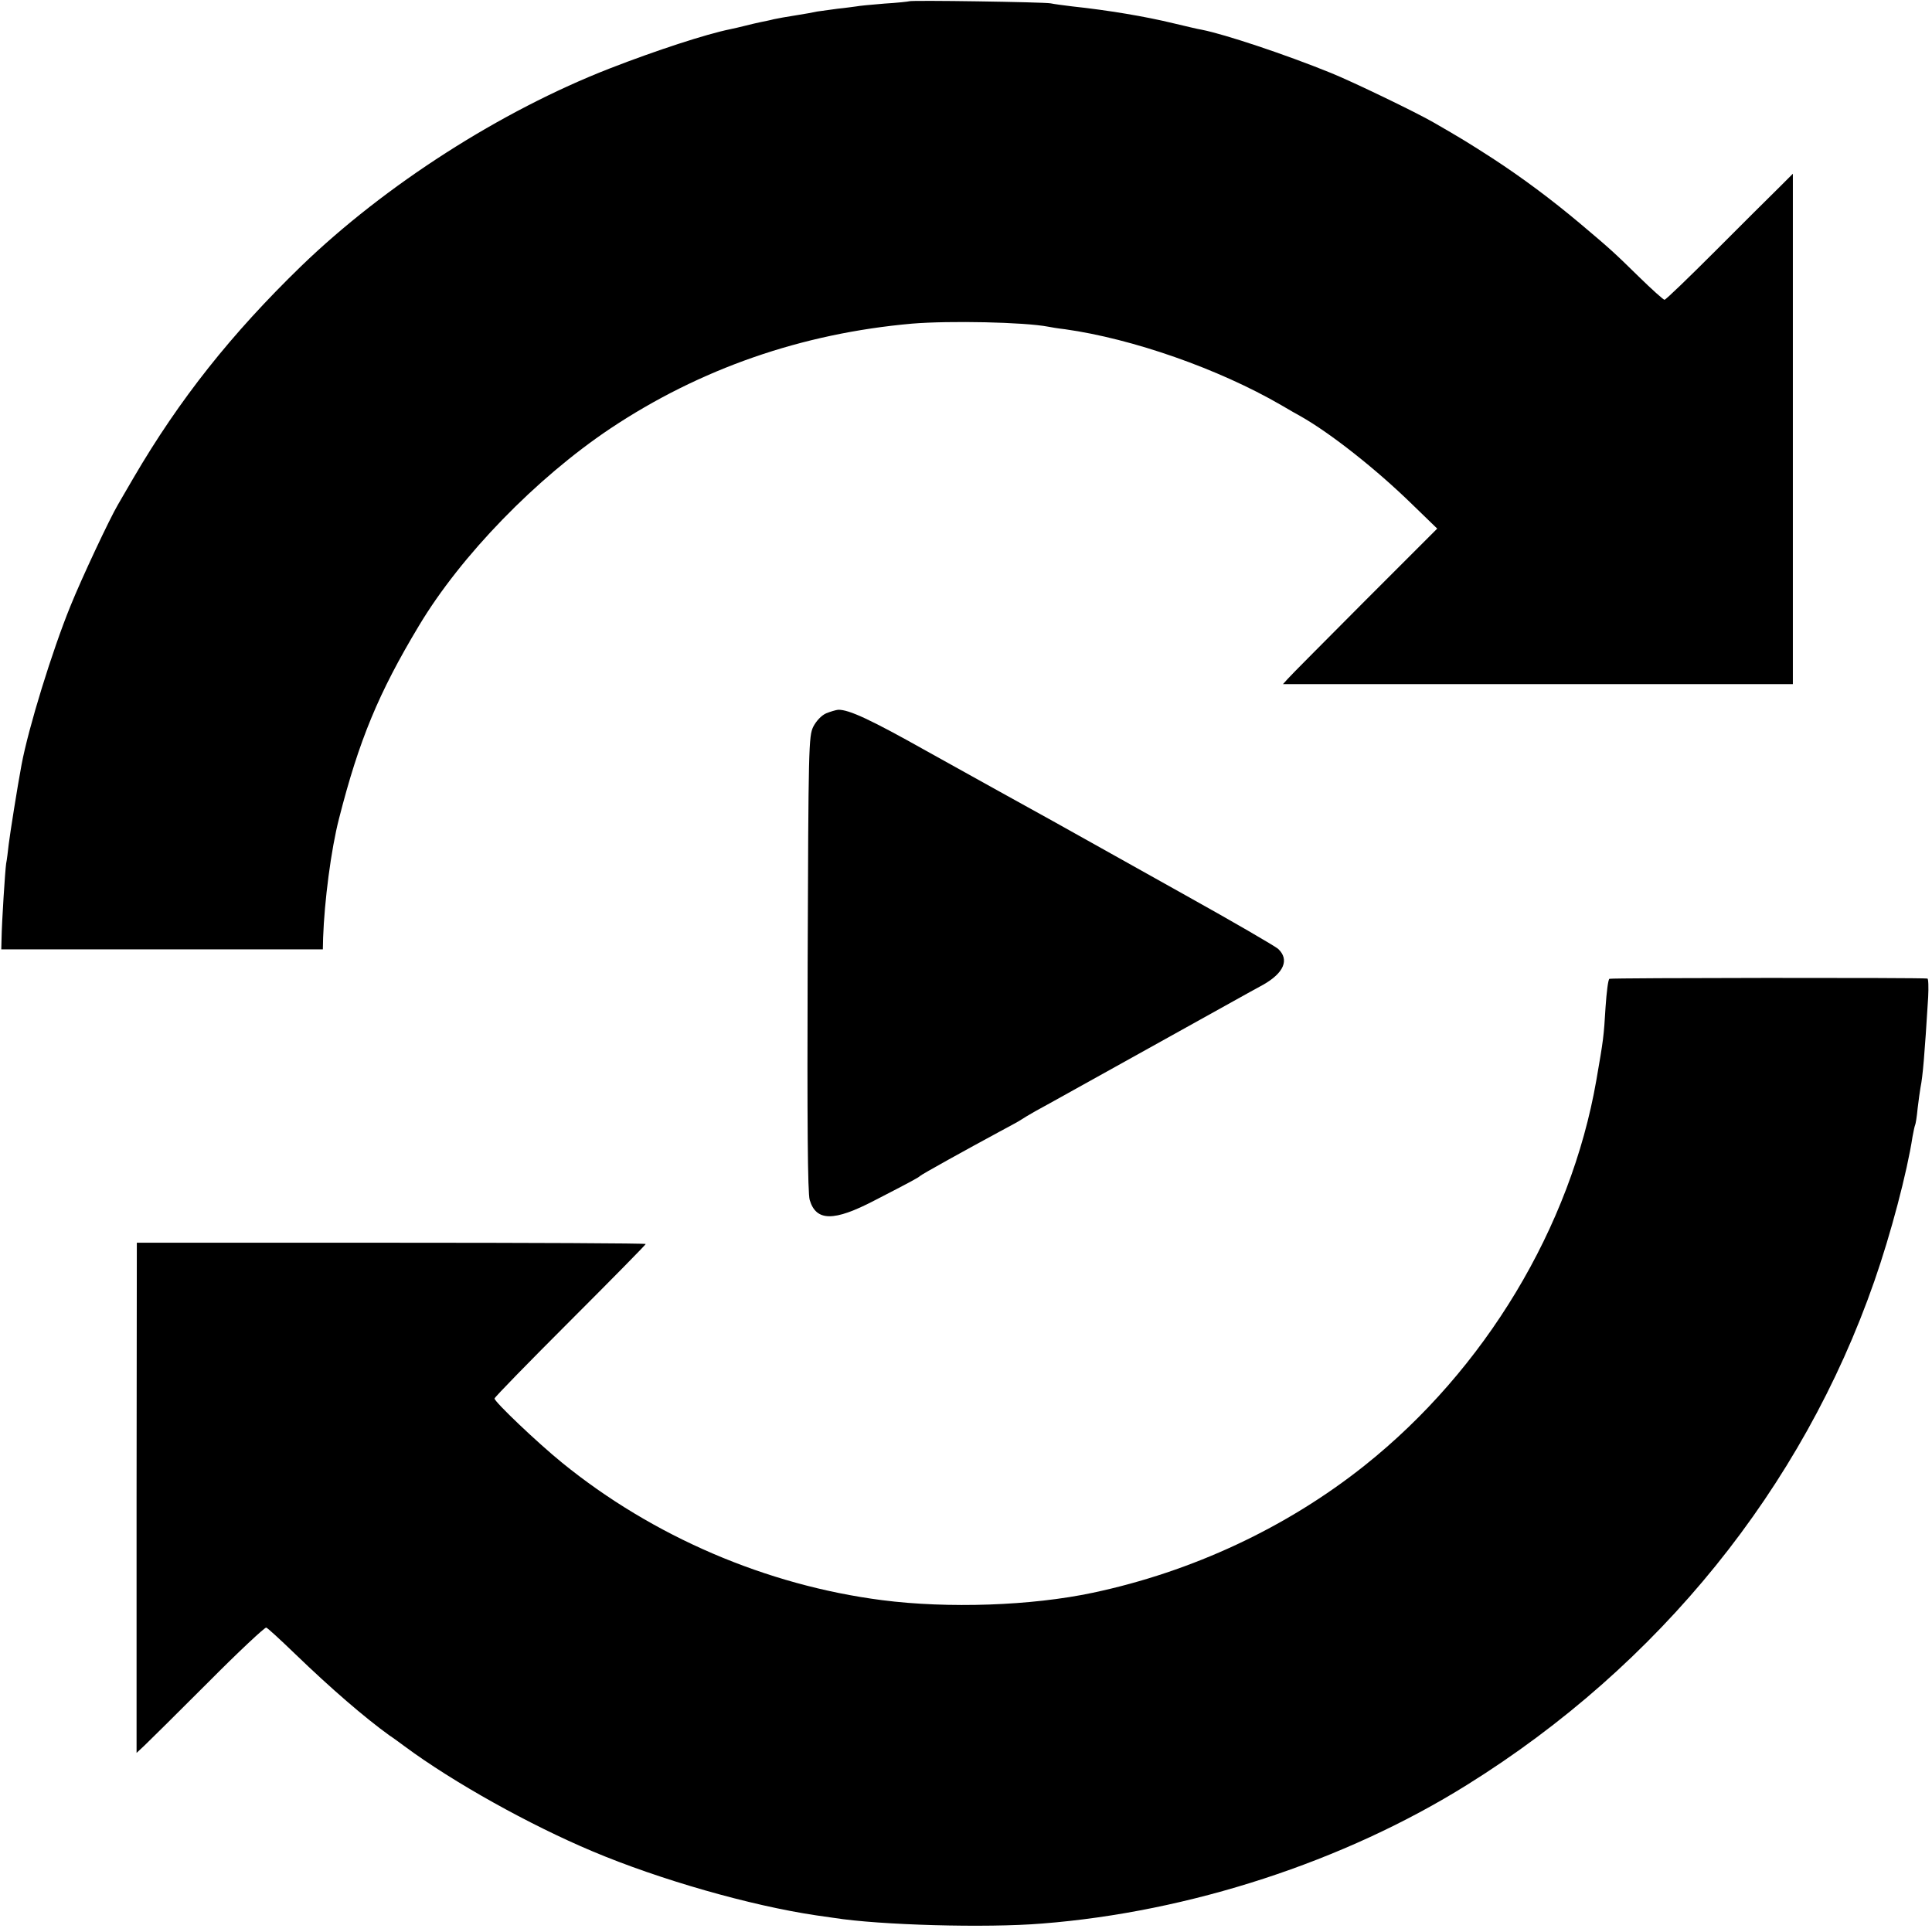
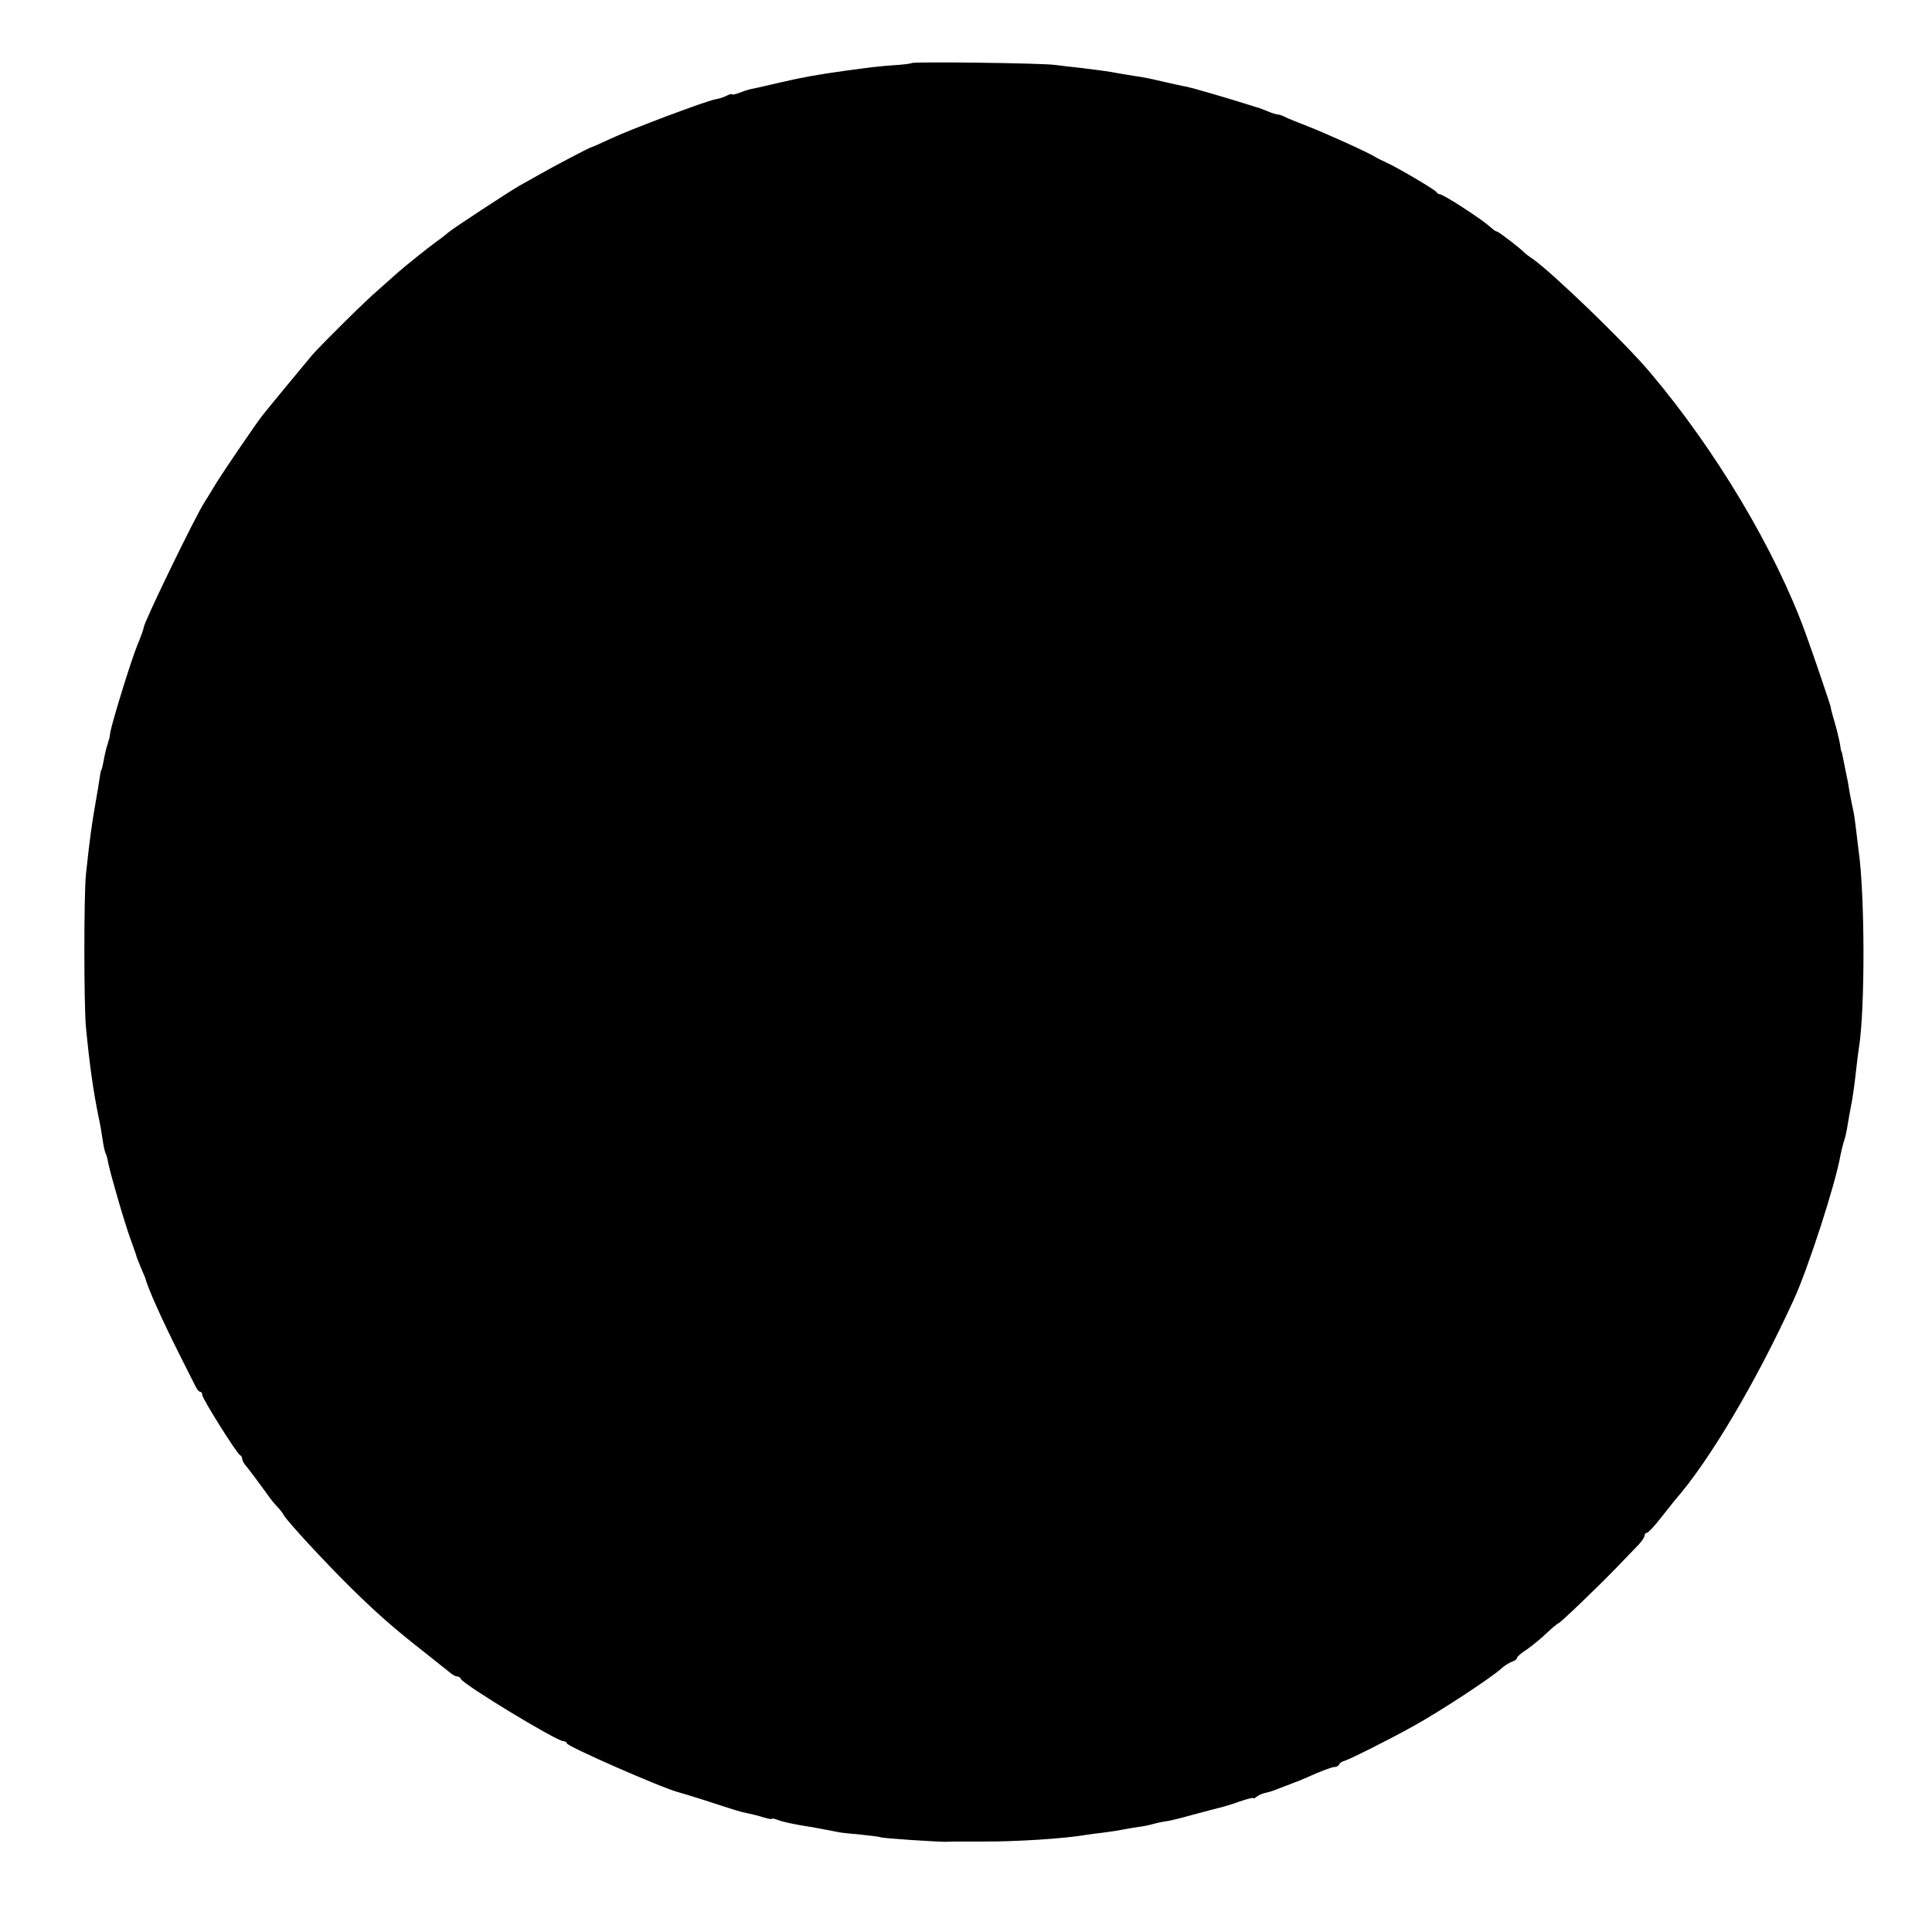
- <svg xmlns="http://www.w3.org/2000/svg" version="1.0" width="754pt" height="754pt" viewBox="0 0 754 754" preserveAspectRatio="xMidYMid meet">
-   <g transform="translate(0,754) scale(0.1,-0.1)" fill="#000000" stroke="none">
-     <path d="M3548 7535 c-2 -1 -45 -6 -96 -9 -51 -4 -101 -9 -110 -11 -9 -1 -42 -6 -73 -9 -31 -4 -67 -9 -80 -11 -13 -3 -51 -10 -84 -15 -33 -5 -71 -12 -85 -15 -14 -4 -36 -8 -50 -11 -14 -3 -41 -9 -60 -14 -19 -5 -46 -11 -60 -14 -94 -19 -290 -83 -470 -153 -426 -166 -877 -455 -1205 -772 -271 -263 -474 -518 -654 -826 -29 -49 -56 -97 -61 -105 -32 -54 -141 -286 -185 -395 -71 -174 -164 -475 -191 -620 -16 -85 -45 -269 -50 -310 -3 -27 -7 -61 -10 -75 -4 -27 -17 -228 -18 -295 l-1 -40 628 0 627 0 1 45 c5 143 31 345 62 465 78 306 154 490 312 753 164 274 458 576 746 769 351 234 748 372 1179 410 146 12 437 6 531 -12 9 -2 39 -7 66 -10 263 -37 598 -154 843 -296 30 -18 64 -37 75 -43 117 -66 297 -208 437 -345 l97 -94 -282 -282 c-155 -156 -291 -292 -301 -304 l-19 -21 995 0 995 0 0 996 0 996 -54 -54 c-30 -29 -141 -140 -246 -245 -106 -106 -196 -193 -201 -193 -4 0 -49 40 -100 90 -98 96 -110 107 -231 209 -111 93 -222 176 -340 253 -90 58 -122 78 -230 140 -67 39 -316 159 -400 193 -177 72 -414 151 -505 169 -14 2 -63 14 -110 25 -111 27 -255 51 -395 66 -33 4 -71 9 -85 12 -26 5 -547 13 -552 8z" />
-     <path d="M3224 4756 c-18 -8 -38 -29 -50 -52 -18 -37 -19 -75 -22 -924 -2 -622 0 -896 8 -923 25 -84 94 -85 253 -2 140 72 171 89 177 95 5 6 184 105 310 173 41 22 80 43 85 47 6 4 30 19 55 33 25 13 225 125 445 247 220 122 420 234 445 247 81 46 103 98 58 140 -13 11 -176 106 -363 210 -187 105 -419 234 -515 288 -96 53 -193 107 -215 119 -22 12 -148 82 -279 155 -219 123 -303 162 -345 161 -9 -1 -30 -7 -47 -14z" />
-     <path d="M6281 3720 c-5 -3 -11 -52 -15 -110 -7 -116 -8 -125 -36 -286 -100 -574 -435 -1130 -905 -1504 -304 -242 -673 -414 -1060 -496 -240 -51 -565 -62 -822 -29 -451 58 -895 248 -1250 537 -96 78 -263 237 -263 250 0 5 133 141 295 303 162 162 295 297 295 300 0 3 -447 5 -993 5 l-993 0 -1 -995 0 -996 30 28 c16 15 128 126 248 246 120 121 223 217 228 215 5 -1 56 -48 113 -103 141 -136 271 -248 368 -318 14 -9 41 -29 60 -43 189 -140 487 -306 732 -409 263 -111 617 -212 873 -250 22 -3 54 -8 70 -10 176 -28 593 -40 812 -22 575 45 1179 242 1658 541 750 467 1309 1159 1590 1966 64 183 128 426 149 564 4 21 8 41 10 45 2 3 7 33 10 66 4 33 9 69 11 80 9 44 16 125 30 353 2 39 1 73 -3 73 -23 4 -1235 3 -1241 -1z" />
+ <svg xmlns="http://www.w3.org/2000/svg" version="1.0" width="726pt" height="726pt" viewBox="0 0 726 726" preserveAspectRatio="xMidYMid meet">
+   <g transform="translate(0,726) scale(0.1,-0.1)" fill="#000000" stroke="none">
+     <path d="M3426 7023 c-2 -2 -32 -6 -66 -8 -59 -4 -89 -8 -185 -21 -101 -14 -167 -26 -230 -41 -16 -4 -32 -7 -35 -8 -3 -1 -18 -4 -35 -8 -16 -4 -39 -9 -50 -11 -11 -2 -32 -9 -47 -15 -16 -6 -28 -8 -28 -5 0 2 -8 0 -18 -5 -11 -6 -30 -12 -43 -14 -38 -7 -317 -112 -394 -148 -38 -18 -72 -33 -75 -33 -7 -2 -134 -68 -190 -100 -25 -14 -58 -33 -75 -42 -39 -22 -257 -165 -271 -178 -7 -6 -24 -20 -40 -31 -31 -22 -133 -104 -150 -120 -6 -5 -38 -34 -71 -63 -49 -42 -194 -185 -249 -245 -10 -12 -166 -200 -187 -227 -26 -33 -145 -208 -173 -253 -16 -27 -37 -61 -46 -75 -35 -54 -228 -452 -228 -470 0 -5 -11 -36 -25 -69 -25 -63 -96 -293 -101 -328 -1 -11 -3 -22 -5 -25 -1 -3 -3 -9 -4 -15 -2 -5 -4 -12 -5 -15 -1 -3 -4 -16 -7 -30 -7 -38 -11 -55 -13 -55 -1 0 -3 -11 -5 -25 -2 -14 -8 -52 -14 -85 -18 -103 -23 -142 -38 -280 -8 -77 -8 -490 0 -575 14 -146 28 -242 47 -335 6 -27 13 -68 16 -90 3 -21 8 -43 10 -47 3 -5 8 -20 10 -35 8 -41 60 -222 84 -288 12 -33 23 -64 24 -70 2 -5 9 -23 16 -40 7 -16 14 -32 15 -35 11 -42 63 -158 133 -297 26 -51 51 -102 57 -113 5 -11 13 -20 17 -20 5 0 8 -5 8 -12 0 -13 130 -221 142 -226 4 -2 8 -8 8 -13 0 -6 5 -15 10 -22 13 -15 59 -77 85 -113 11 -16 27 -36 36 -45 9 -9 21 -24 25 -32 15 -26 155 -177 251 -272 105 -103 161 -152 282 -247 47 -38 91 -72 98 -78 7 -5 16 -10 22 -10 5 0 11 -4 13 -9 7 -20 360 -234 385 -234 7 0 13 -4 13 -8 0 -11 360 -169 420 -184 8 -2 51 -15 95 -29 120 -39 138 -45 165 -50 14 -3 40 -9 58 -15 17 -5 32 -8 32 -6 0 3 10 1 23 -4 21 -8 59 -16 122 -26 20 -3 59 -11 102 -19 12 -3 51 -7 88 -10 37 -4 70 -8 74 -10 6 -4 222 -18 249 -17 15 1 25 1 137 1 116 -1 308 11 386 25 13 2 44 6 69 9 25 3 56 8 70 11 14 3 40 7 59 10 18 2 41 7 51 10 10 3 31 8 46 10 16 2 63 13 104 25 41 11 86 23 99 26 13 3 48 13 78 24 29 10 53 16 53 13 0 -3 6 0 13 6 8 6 22 12 33 14 10 2 33 9 49 16 17 6 44 17 60 23 17 6 54 22 83 35 29 12 59 23 66 23 8 0 16 4 18 9 2 5 9 11 17 13 16 3 177 84 261 131 100 55 298 185 334 219 11 10 28 20 38 24 10 3 18 9 18 13 0 5 17 20 38 33 20 14 54 42 75 62 21 20 41 36 43 36 6 0 152 140 223 214 31 32 66 69 79 82 12 13 22 28 22 34 0 5 4 10 9 10 4 0 28 25 52 56 24 31 49 61 54 68 128 146 303 441 445 751 54 117 158 438 176 544 3 14 8 35 11 46 9 26 12 43 18 80 3 17 7 41 10 55 7 35 13 77 20 140 3 30 8 66 10 80 24 145 23 579 -1 745 -2 16 -6 50 -9 75 -3 25 -7 56 -10 70 -10 45 -17 85 -19 100 -1 8 -6 31 -10 50 -4 19 -9 44 -11 55 -2 11 -4 20 -5 20 -1 0 -4 14 -6 30 -3 17 -12 55 -21 85 -9 30 -15 55 -14 55 1 0 -65 196 -94 275 -113 312 -337 688 -584 980 -93 111 -371 379 -444 429 -12 8 -24 17 -27 20 -13 15 -99 81 -105 81 -3 0 -13 6 -20 13 -26 22 -39 32 -112 80 -40 26 -77 47 -82 47 -5 0 -11 4 -13 8 -3 8 -151 95 -190 112 -13 6 -30 14 -38 19 -28 18 -188 90 -257 117 -37 14 -76 30 -85 35 -10 5 -22 9 -27 9 -5 0 -22 5 -38 12 -15 6 -30 12 -33 13 -3 0 -21 6 -40 12 -82 26 -207 62 -230 67 -14 2 -47 10 -75 16 -65 15 -82 19 -125 25 -20 3 -47 8 -60 10 -30 6 -66 11 -140 20 -30 3 -73 8 -95 11 -49 7 -533 13 -539 7z" />
  </g>
</svg>
